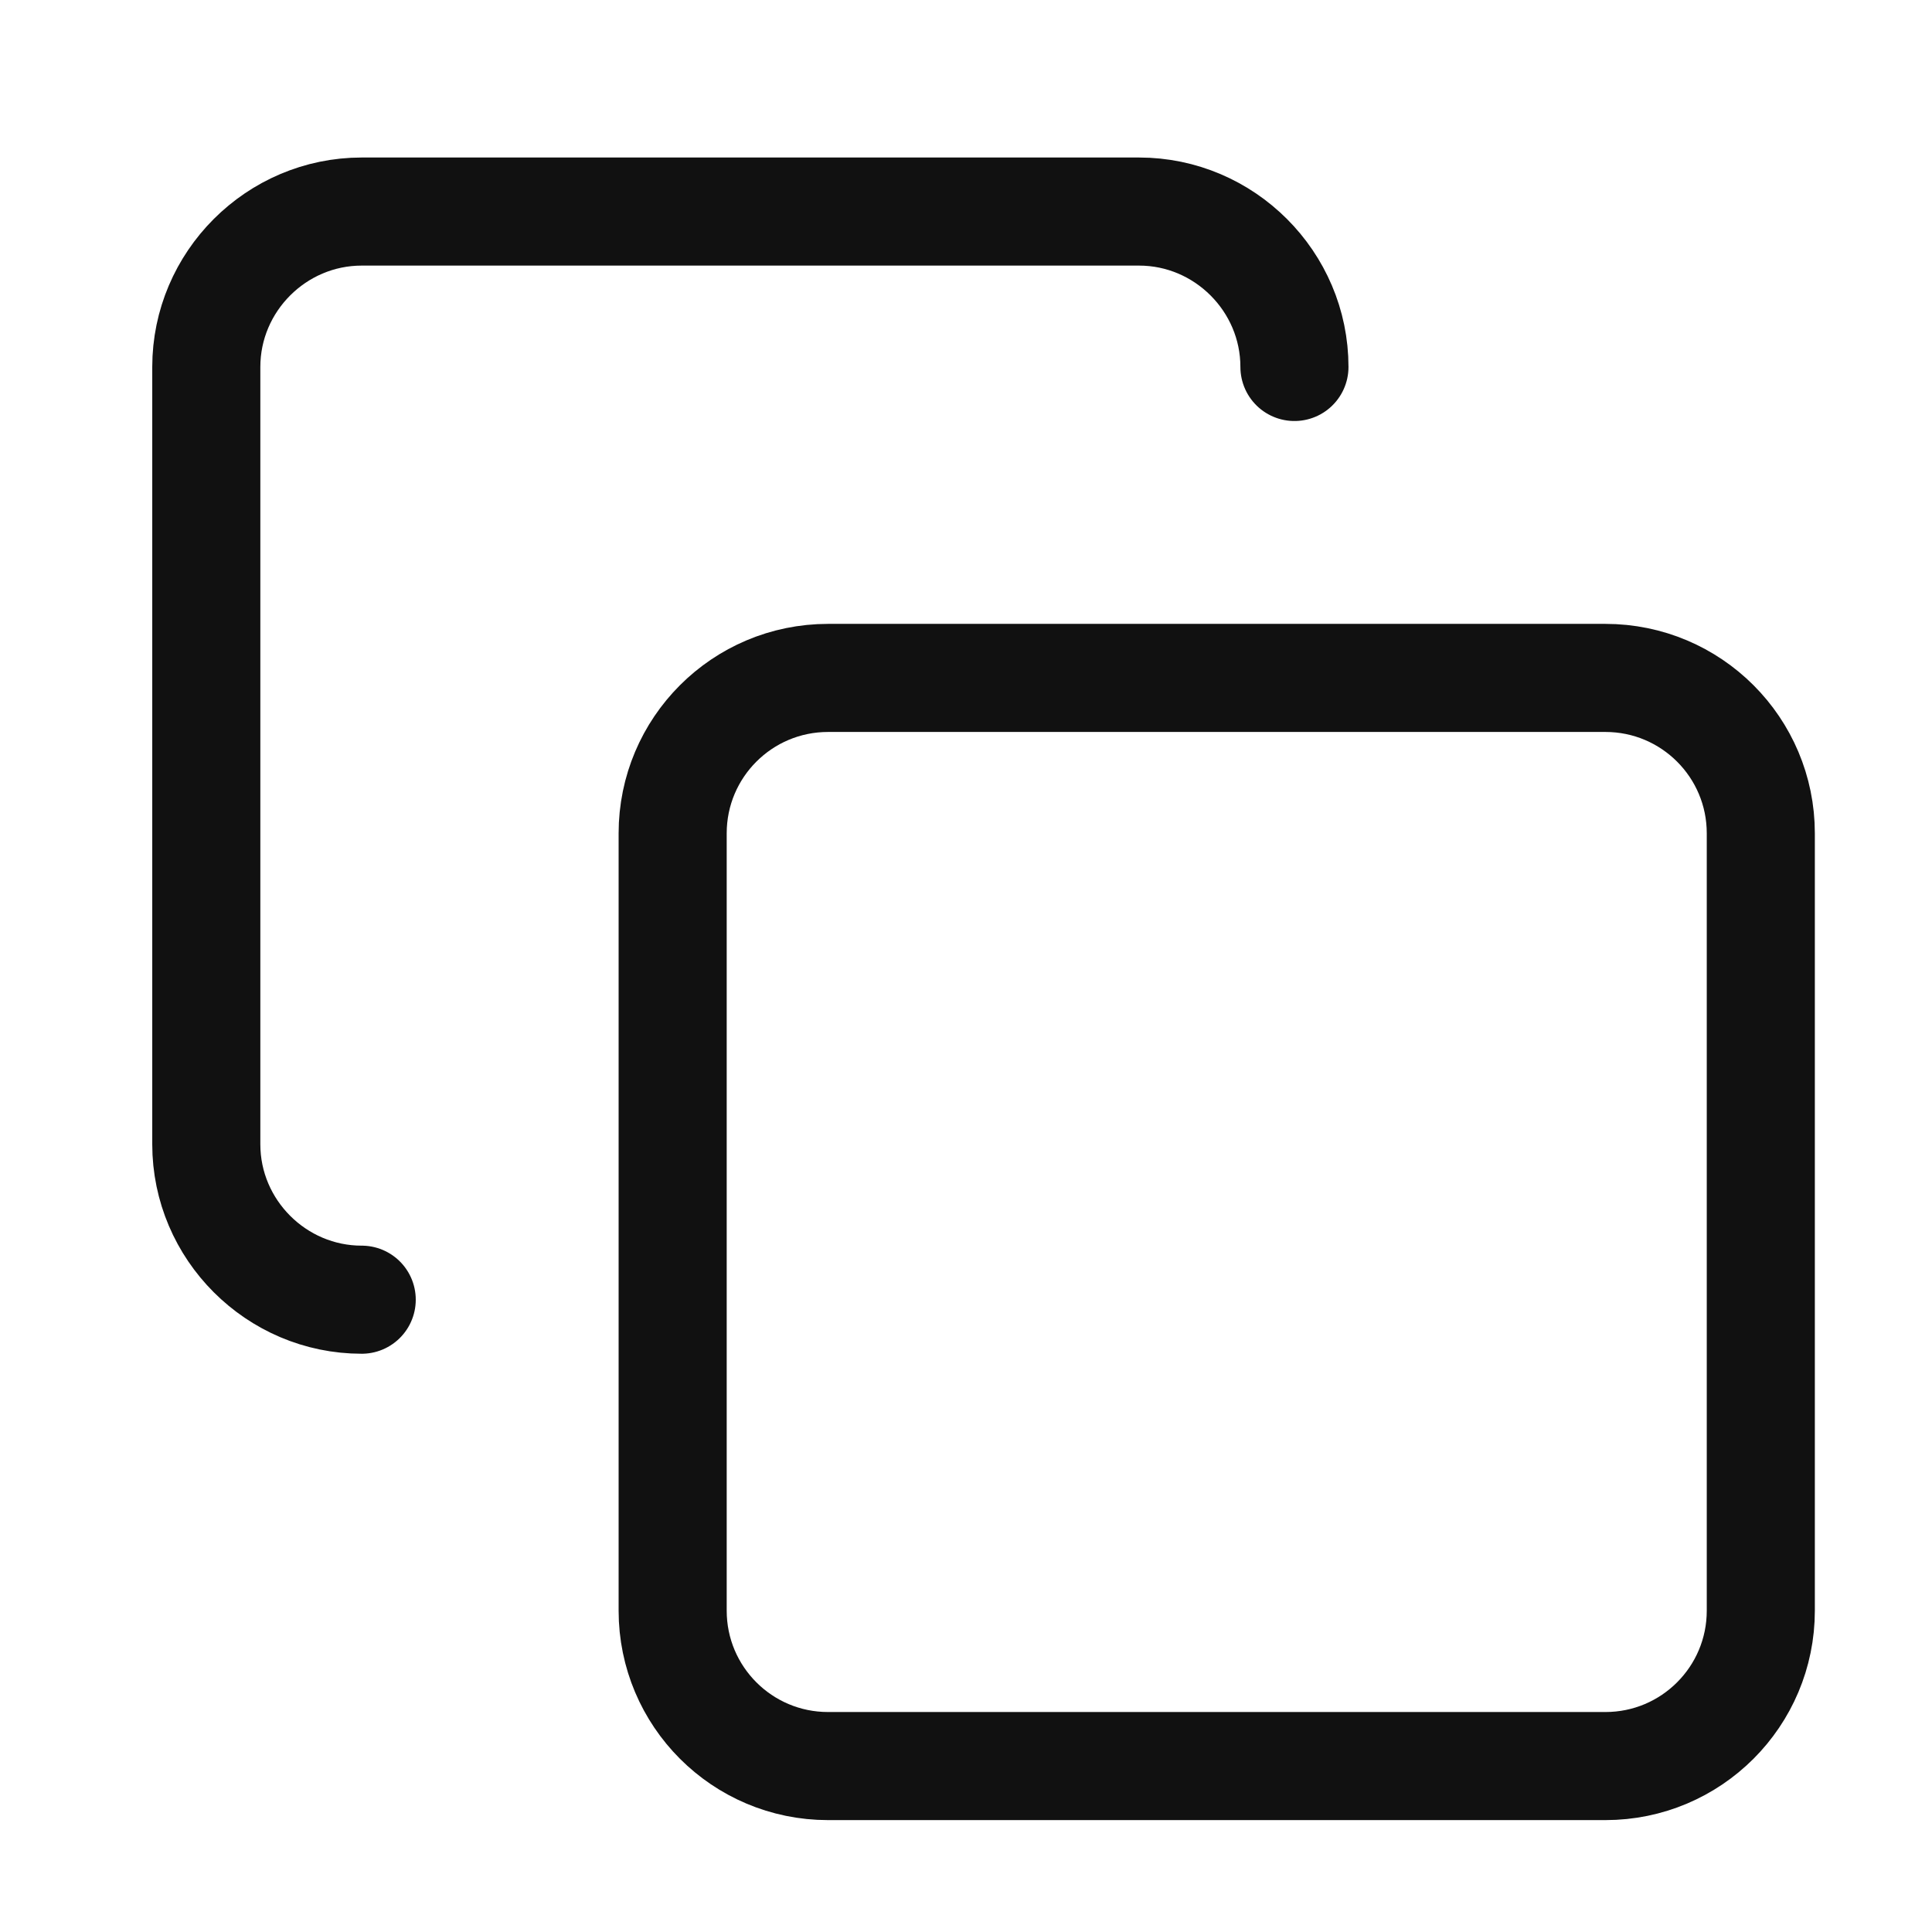
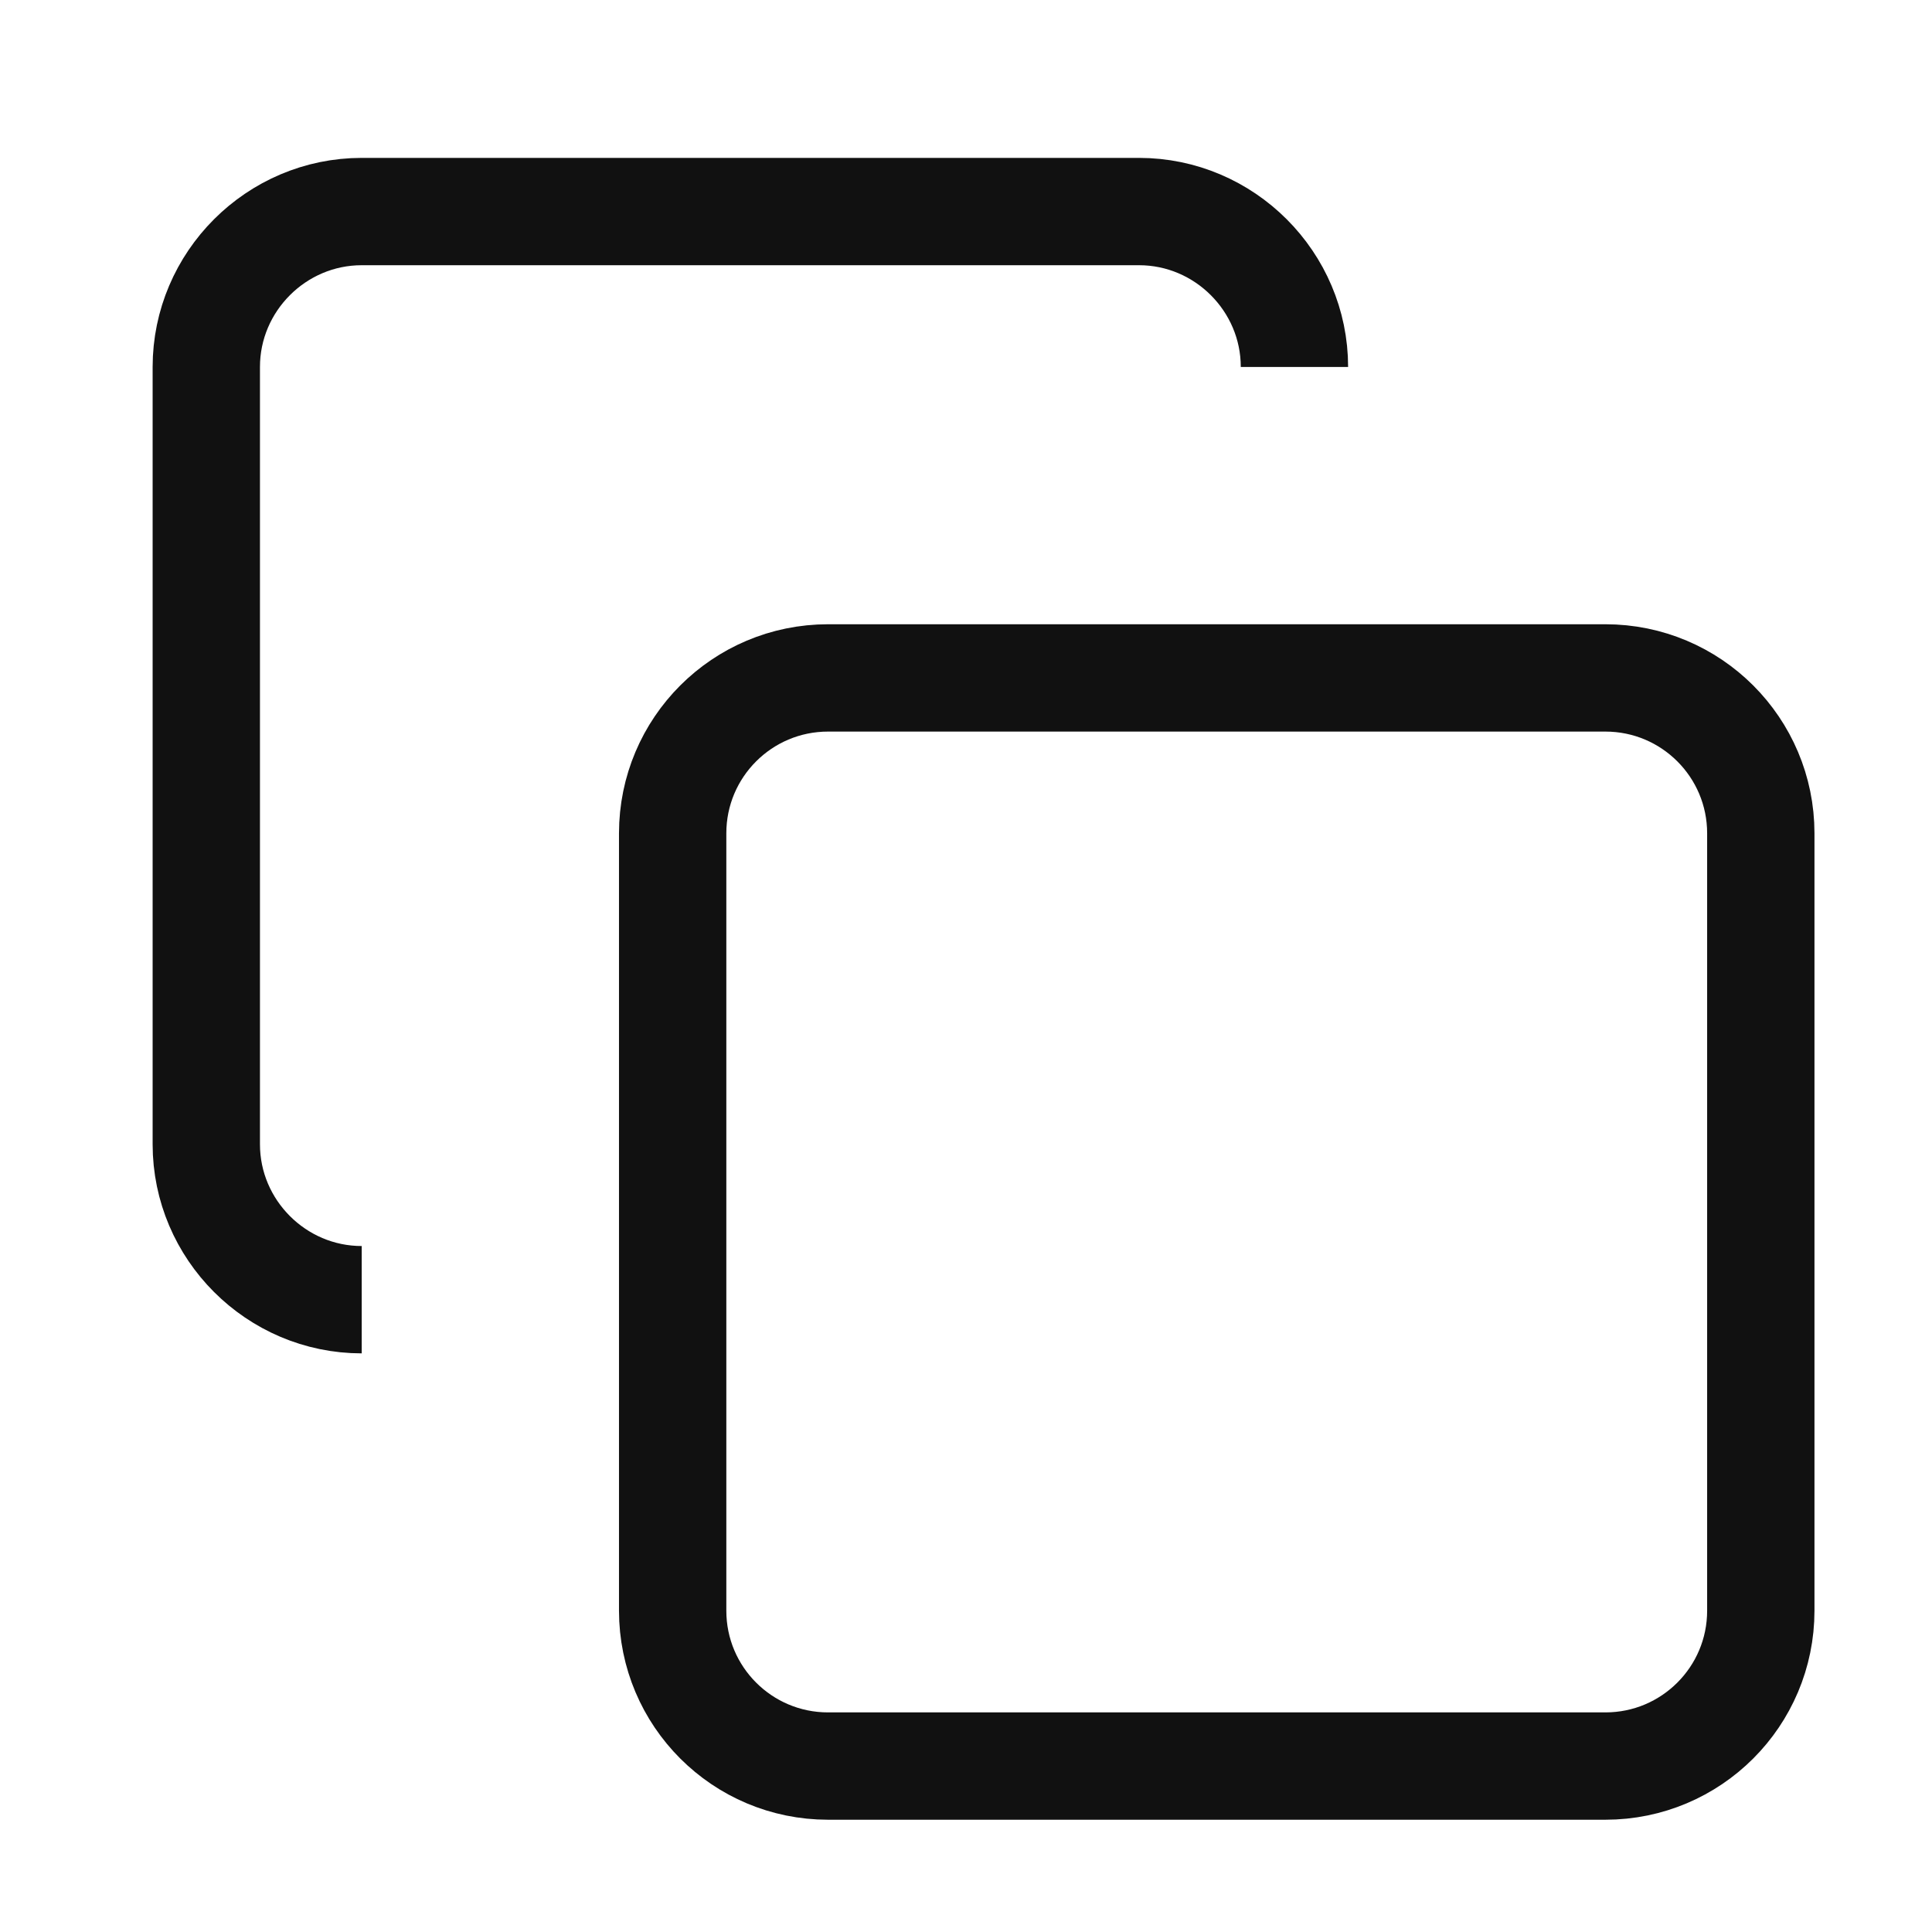
<svg xmlns="http://www.w3.org/2000/svg" width="18" height="18" viewBox="0 0 18 18" fill="none">
  <g id="Frame">
-     <path id="Vector" d="M14.957 6.316H7.715C6.915 6.316 6.267 6.964 6.267 7.764V15.006C6.267 15.806 6.915 16.454 7.715 16.454H14.957C15.757 16.454 16.405 15.806 16.405 15.006V7.764C16.405 6.964 15.757 6.316 14.957 6.316Z" stroke="#111111" stroke-width="1.007" stroke-linecap="round" stroke-linejoin="round" />
-     <path id="Vector_2" d="M3.37 12.109C2.574 12.109 1.922 11.457 1.922 10.661V3.419C1.922 2.623 2.574 1.971 3.37 1.971H10.612C11.408 1.971 12.06 2.623 12.06 3.419" stroke="#111111" stroke-width="1.007" stroke-linecap="round" stroke-linejoin="round" />
+     <path id="Vector" d="M14.957 6.316H7.715C6.915 6.316 6.267 6.964 6.267 7.764V15.006C6.267 15.806 6.915 16.454 7.715 16.454H14.957C15.757 16.454 16.405 15.806 16.405 15.006V7.764C16.405 6.964 15.757 6.316 14.957 6.316Z" stroke="#111111" strokeWidth="1.007" strokeLinecap="round" strokeLinejoin="round" />
+     <path id="Vector_2" d="M3.37 12.109C2.574 12.109 1.922 11.457 1.922 10.661V3.419C1.922 2.623 2.574 1.971 3.37 1.971H10.612C11.408 1.971 12.06 2.623 12.06 3.419" stroke="#111111" strokeWidth="1.007" strokeLinecap="round" strokeLinejoin="round" />
  </g>
</svg>
